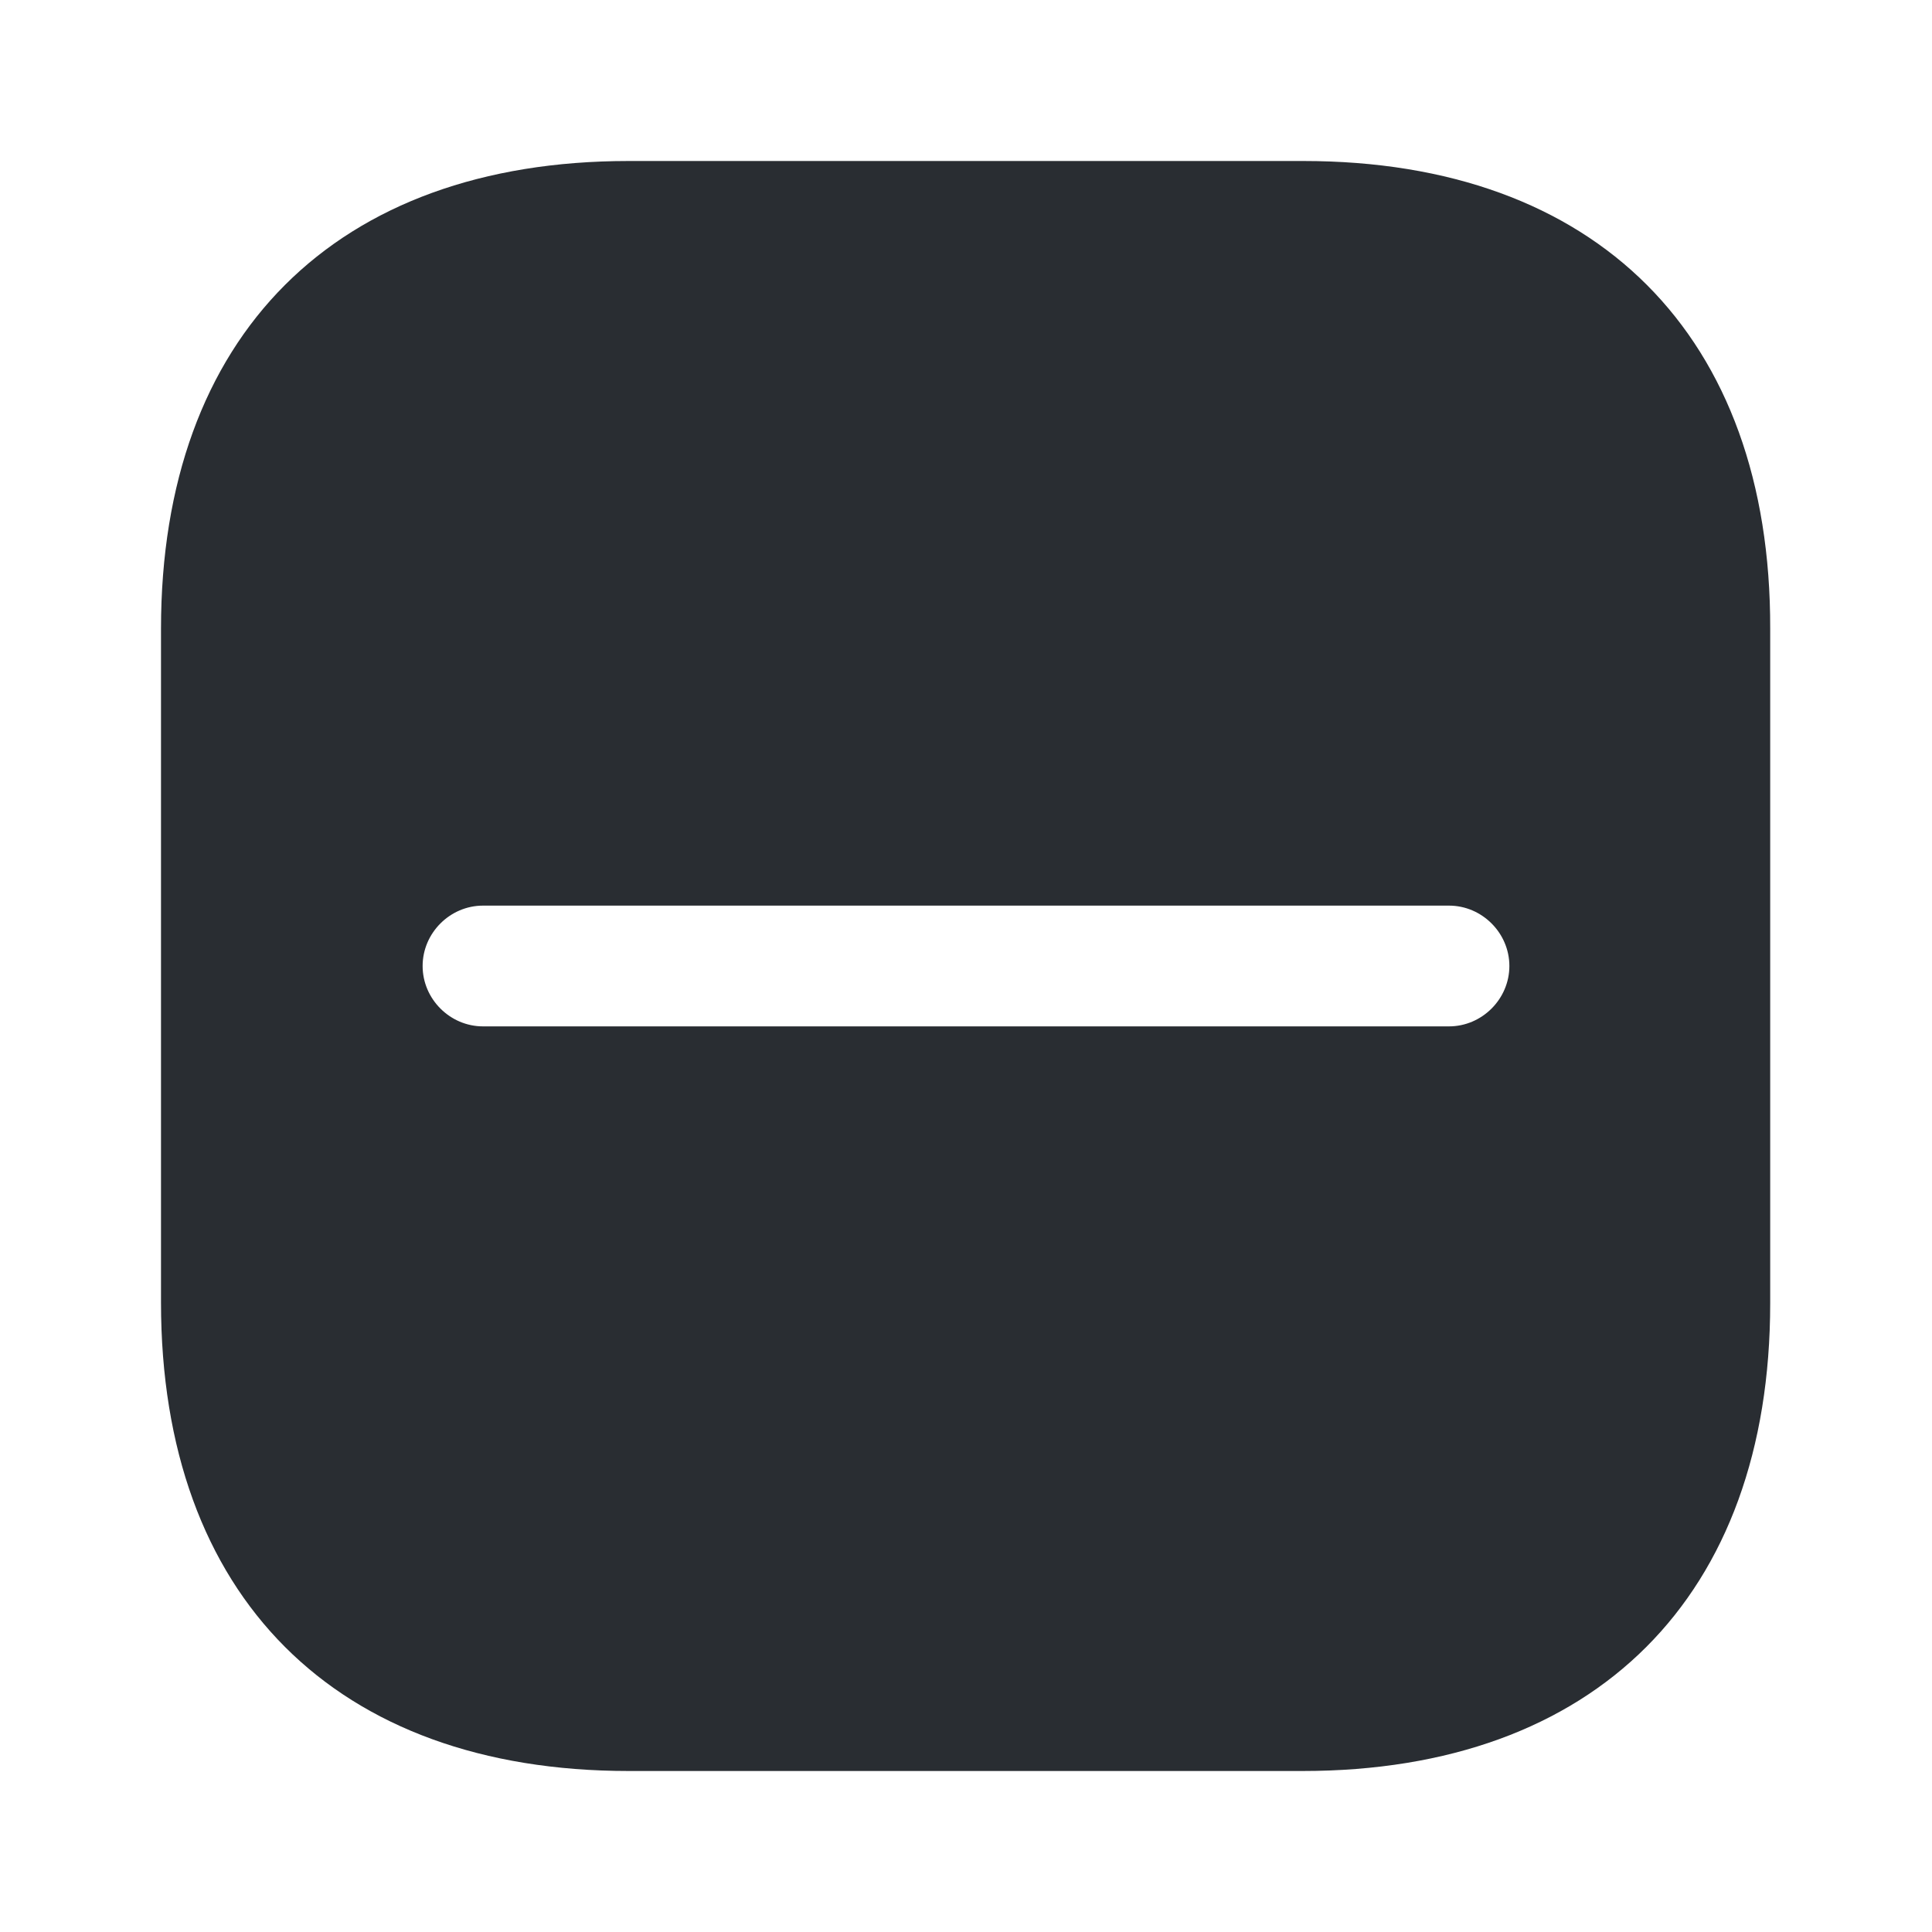
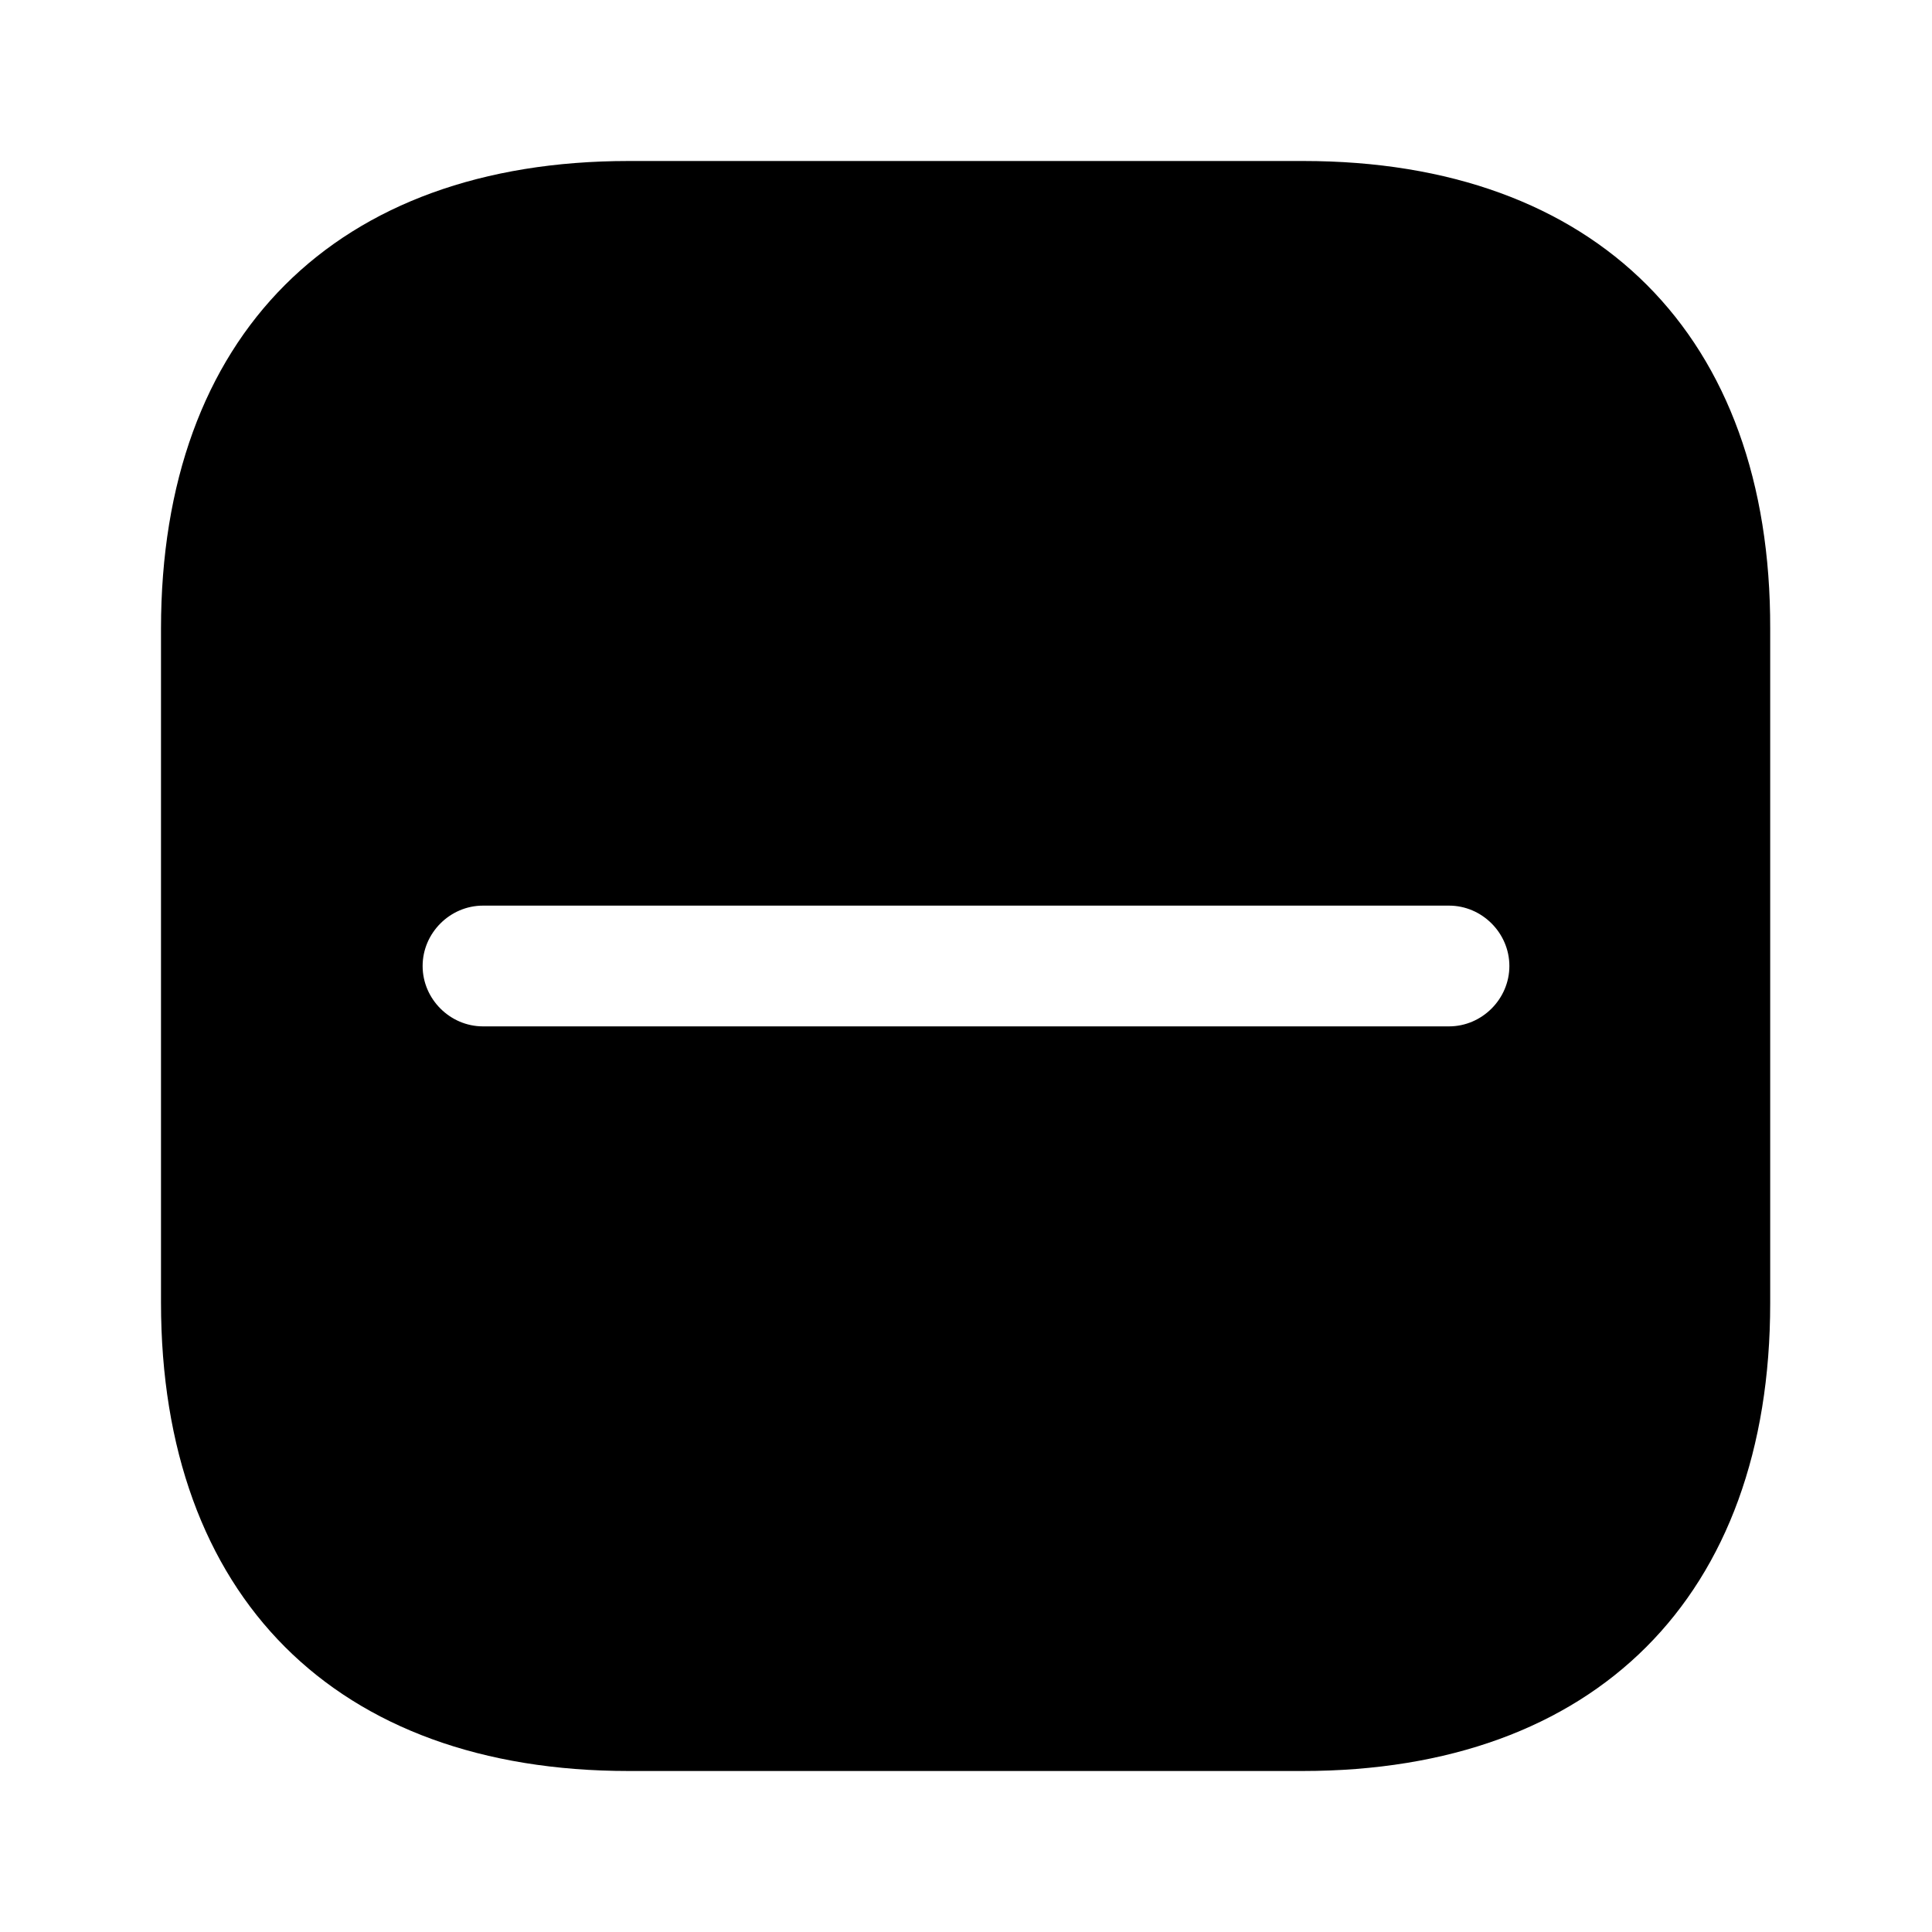
- <svg xmlns="http://www.w3.org/2000/svg" width="24" height="24" fill="none">
-   <path d="M16.19 2H7.81C4.17 2 2 4.17 2 7.81v8.37C2 19.83 4.17 22 7.81 22h8.37c3.64 0 5.81-2.17 5.81-5.81V7.81C22 4.17 19.83 2 16.19 2ZM18 12.75H6c-.41 0-.75-.34-.75-.75s.34-.75.75-.75h12c.41 0 .75.34.75.75s-.34.75-.75.75Z" fill="#292D32" />
+ <svg xmlns="http://www.w3.org/2000/svg" viewBox="0 0 24 24">
+   <path d="M16.19 2H7.81C4.17 2 2 4.17 2 7.81v8.37C2 19.83 4.17 22 7.81 22h8.37c3.64 0 5.81-2.17 5.81-5.81V7.81C22 4.17 19.83 2 16.19 2ZM18 12.75H6c-.41 0-.75-.34-.75-.75s.34-.75.75-.75h12c.41 0 .75.34.75.75s-.34.75-.75.75Z" fill="currentColor" />
</svg>
